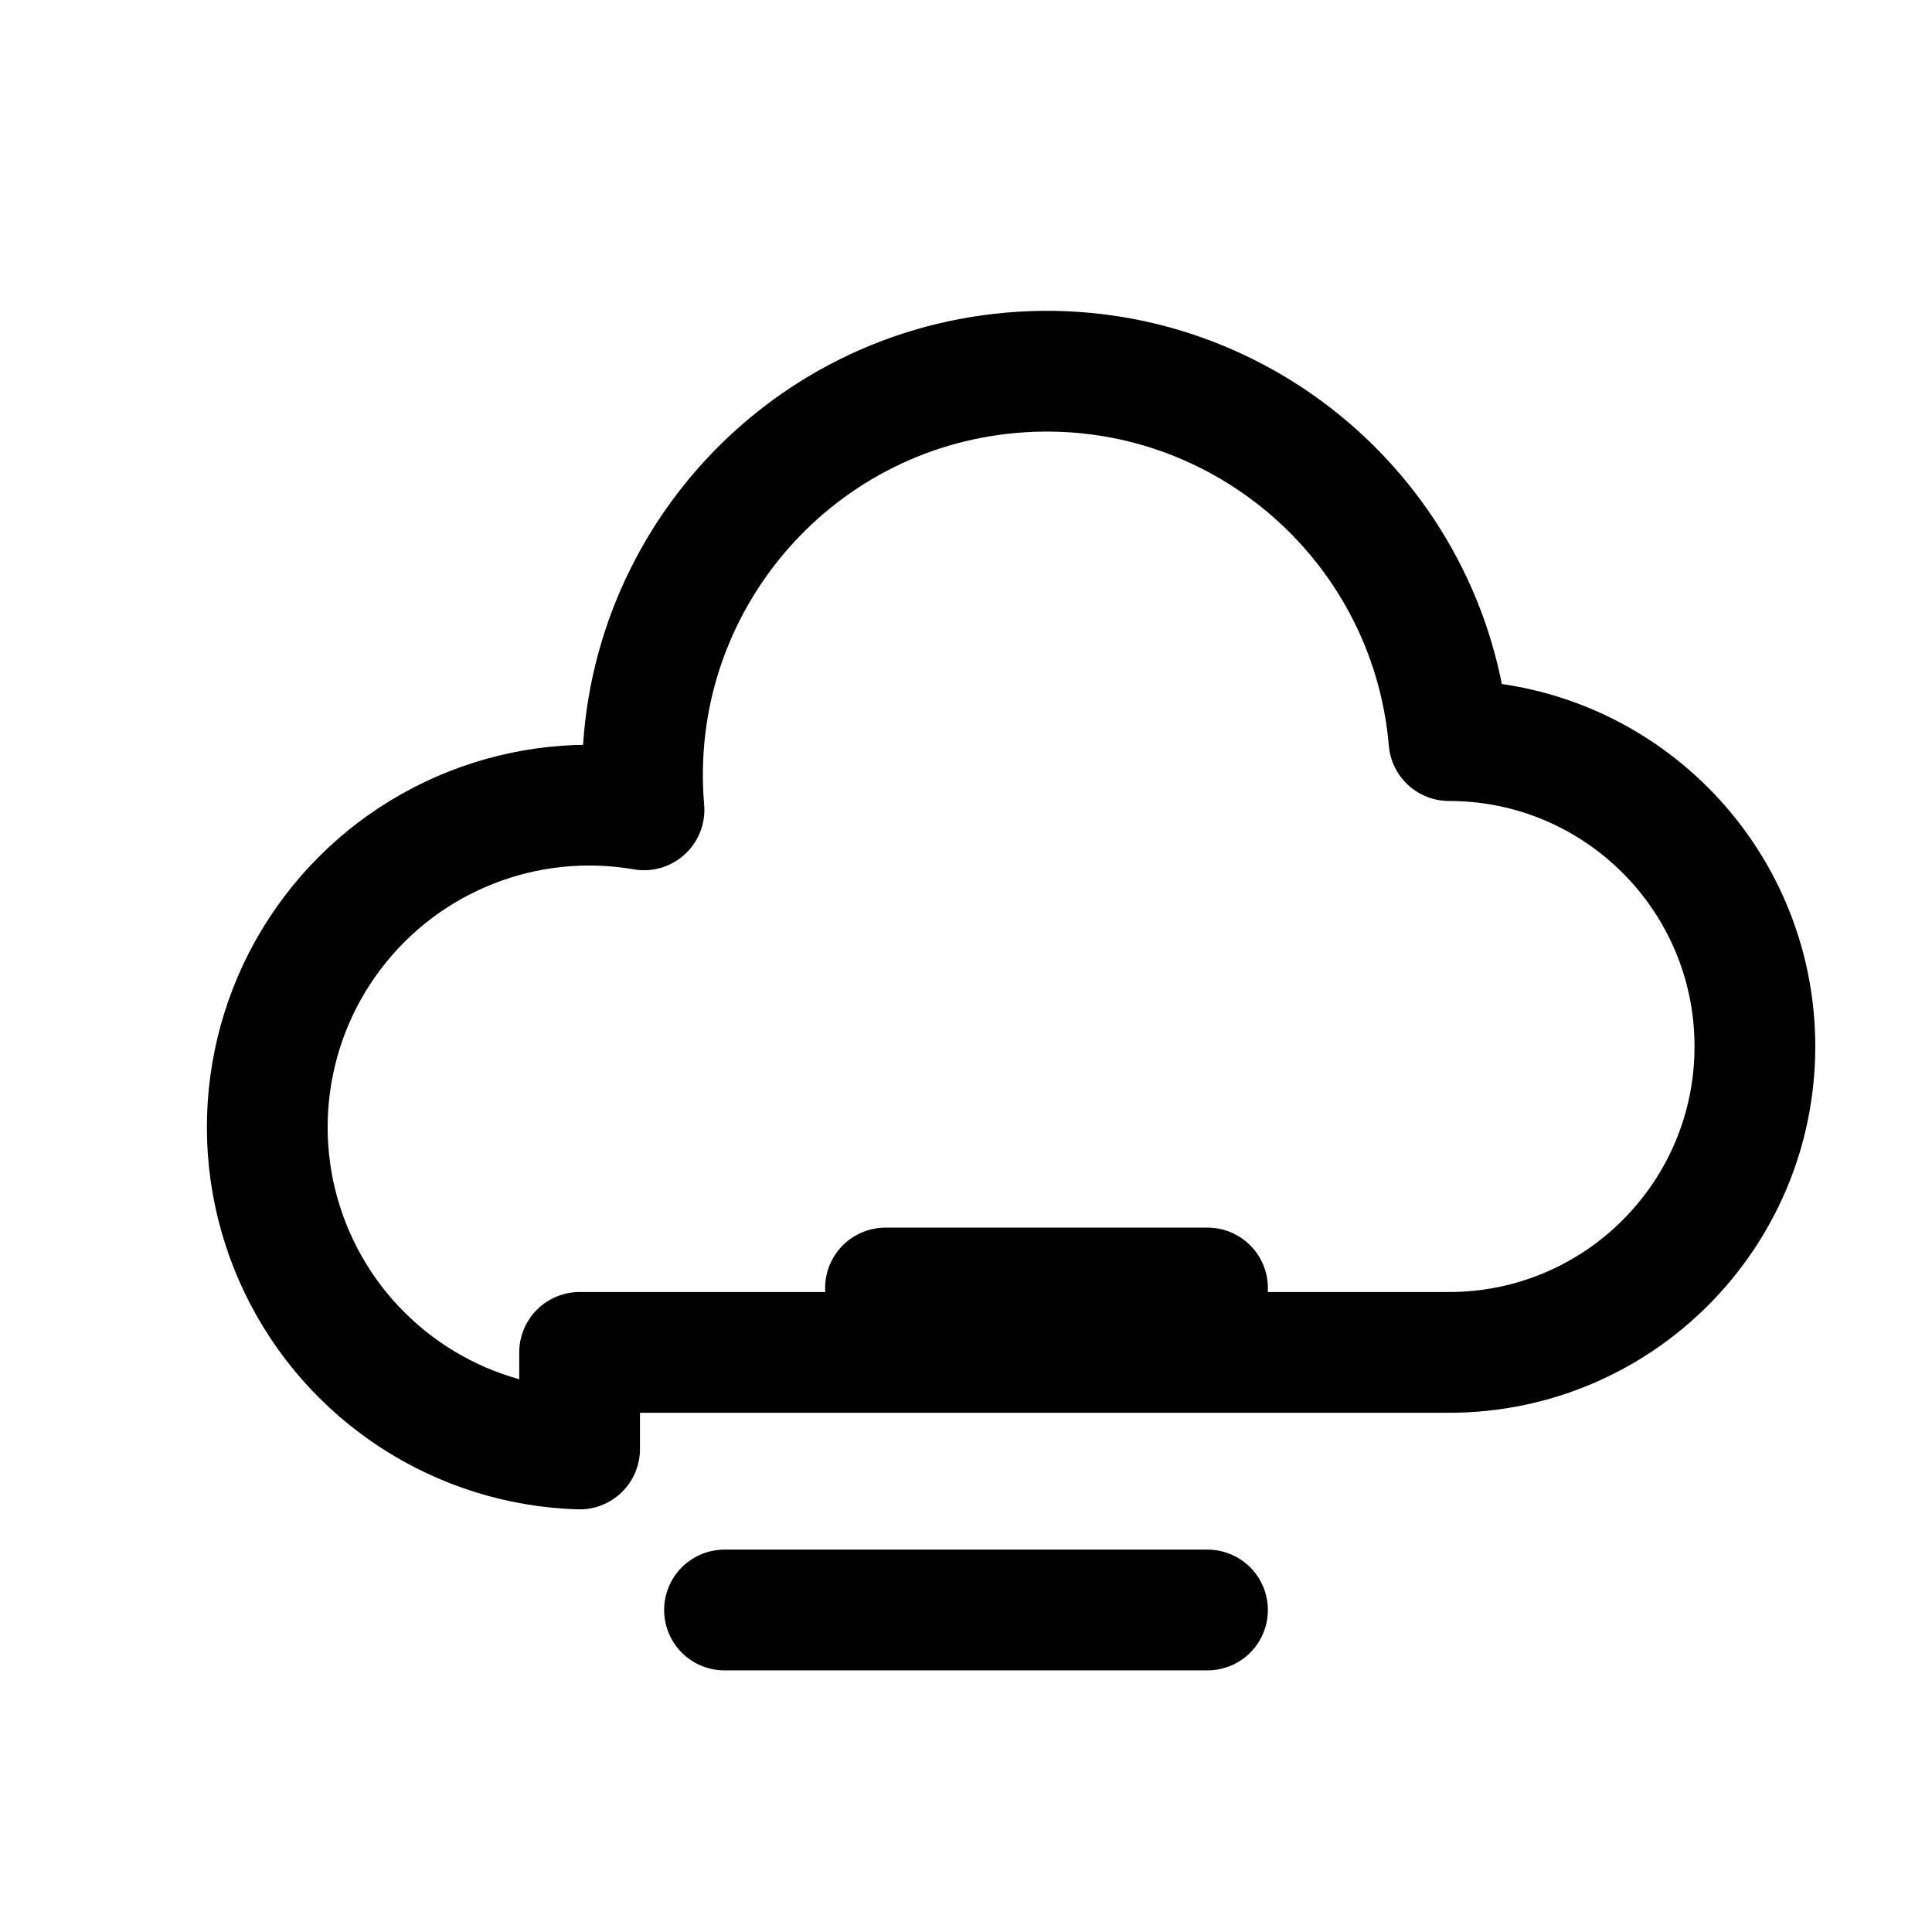
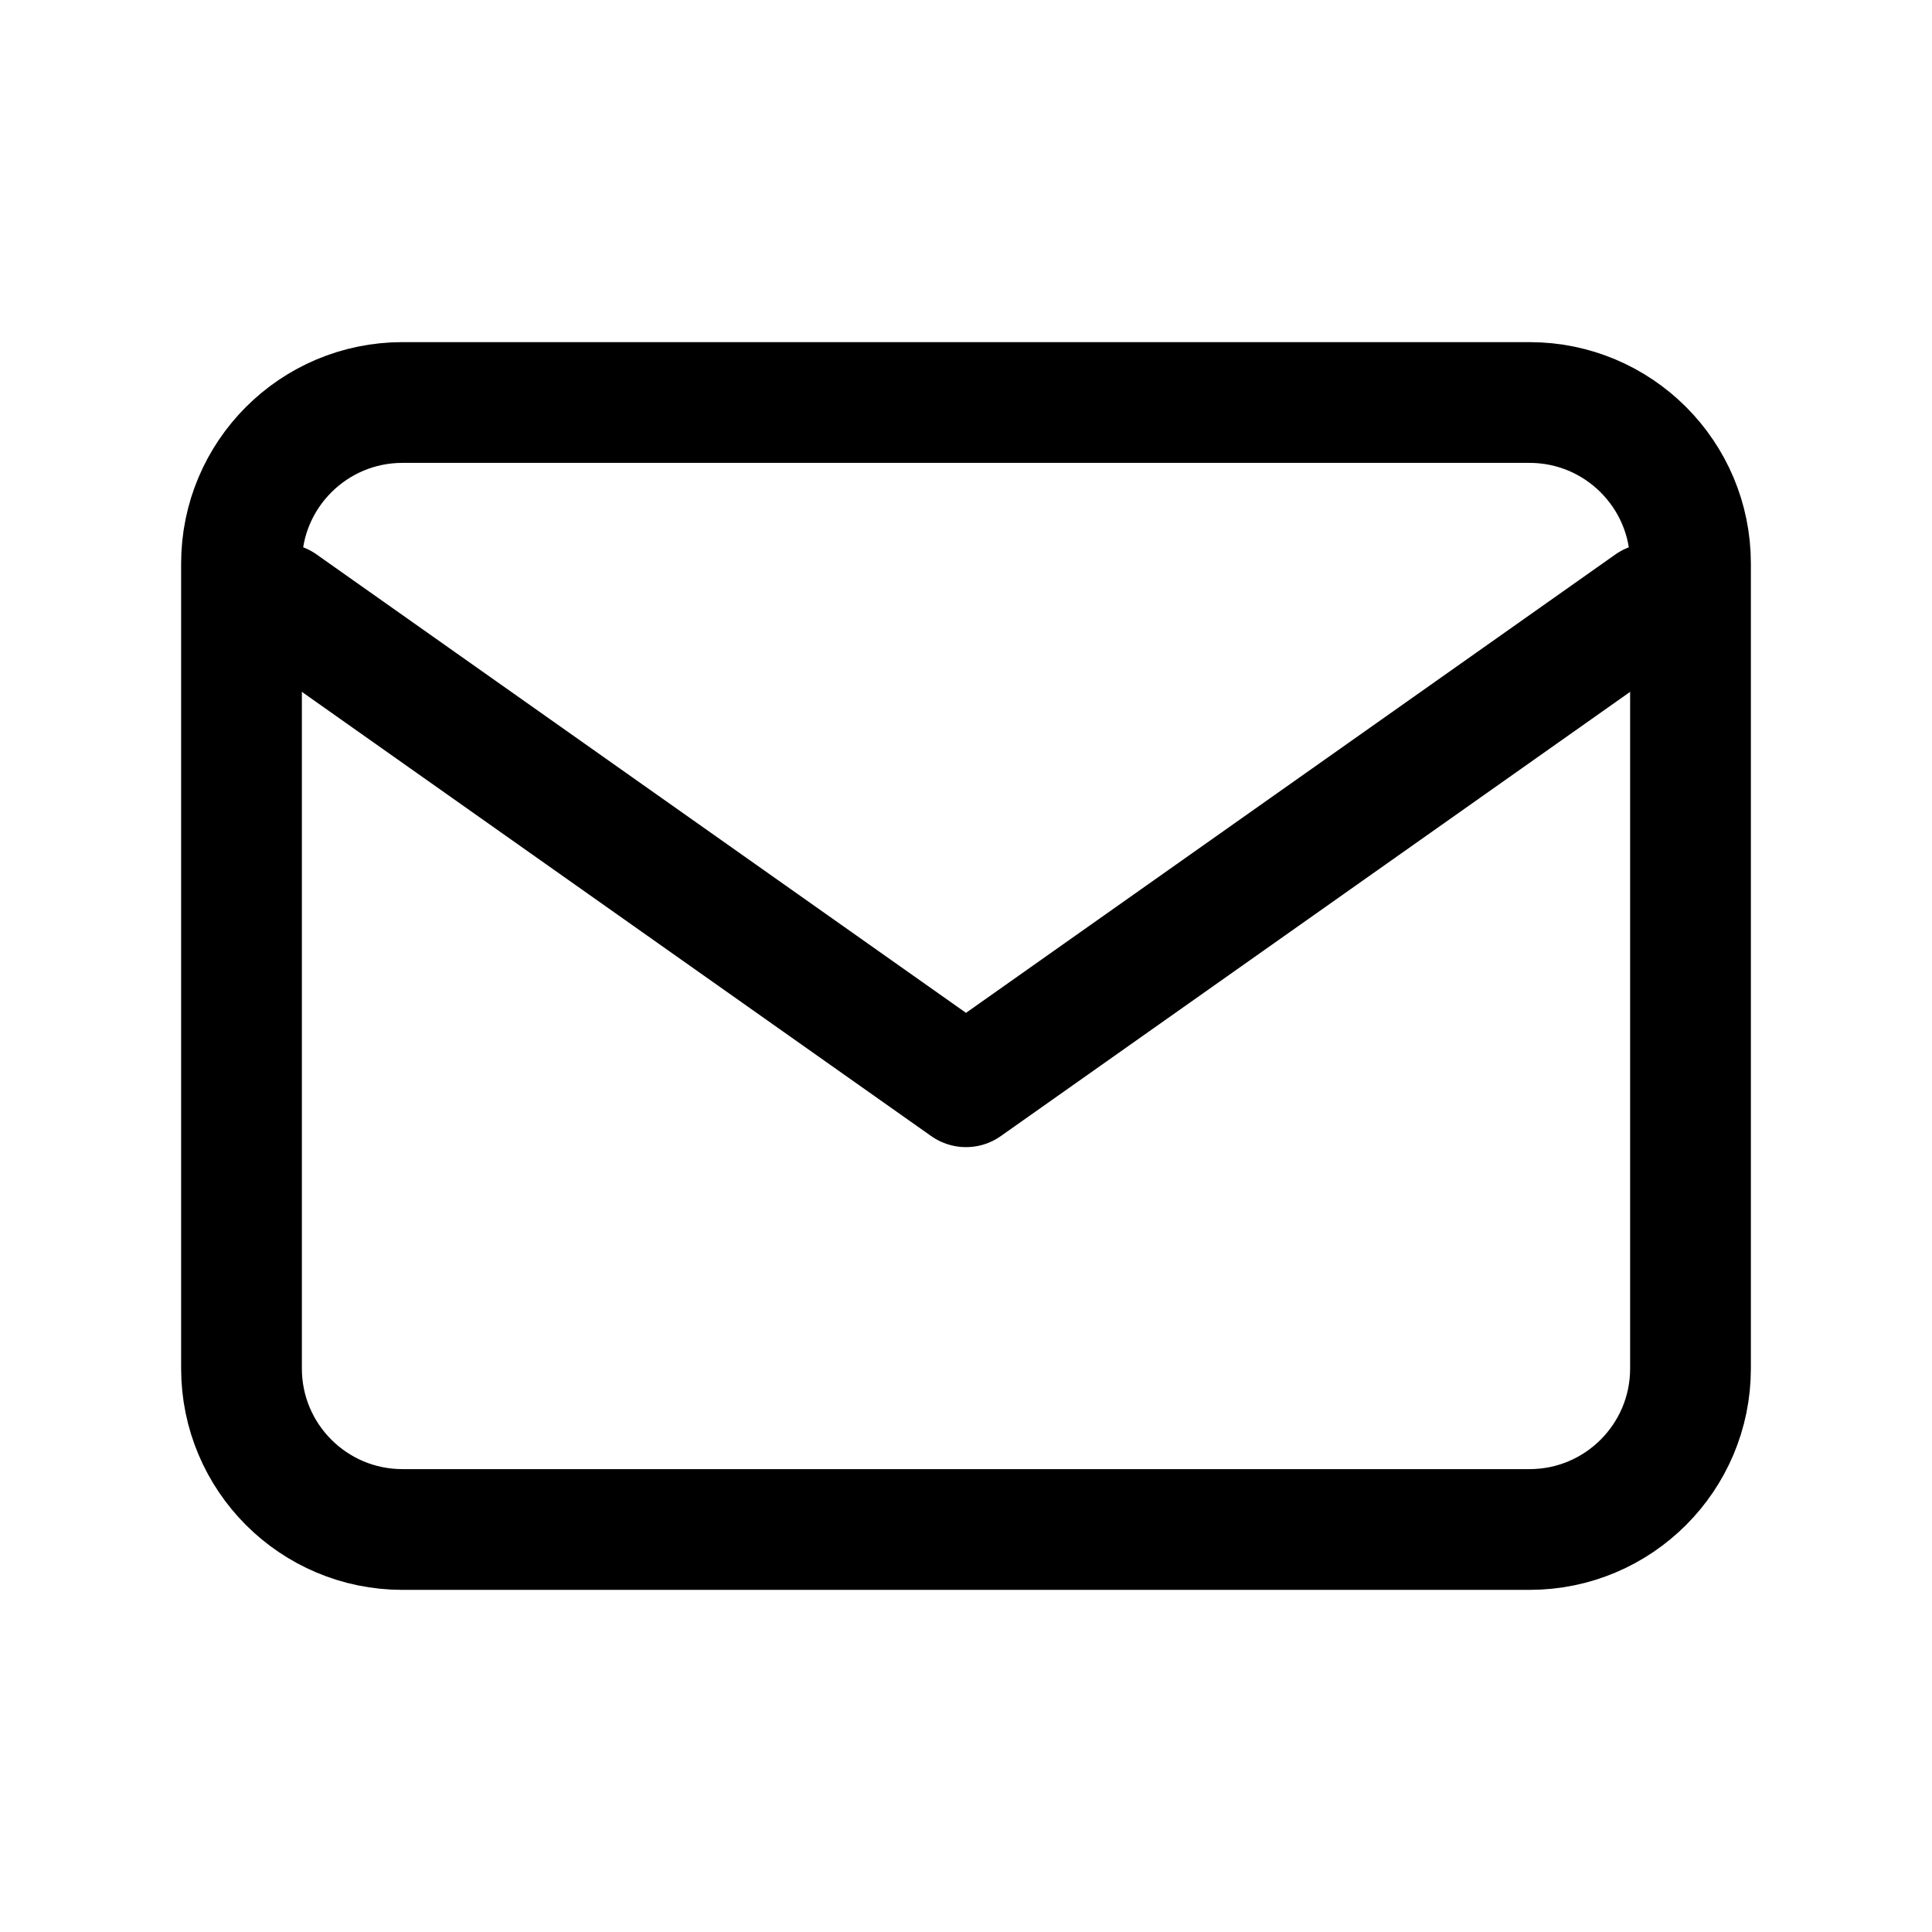
<svg xmlns="http://www.w3.org/2000/svg" viewBox="0 0 24 24" fill="none" stroke="currentColor" stroke-width="1.5" stroke-linecap="round" stroke-linejoin="round">
-   <path d="M7.2 18a4 4 0 1 1 .8-7.94A5 5 0 0 1 18 9.2a3.8 3.8 0 0 1 0 7.6H7.2Z" />
-   <path d="M9 20h6M11 16h4" />
+   <rect x="3" y="5" width="18" height="14" rx="2" />
+   <path d="m3.5 7.5 8.5 6 8.5-6" />
</svg>
